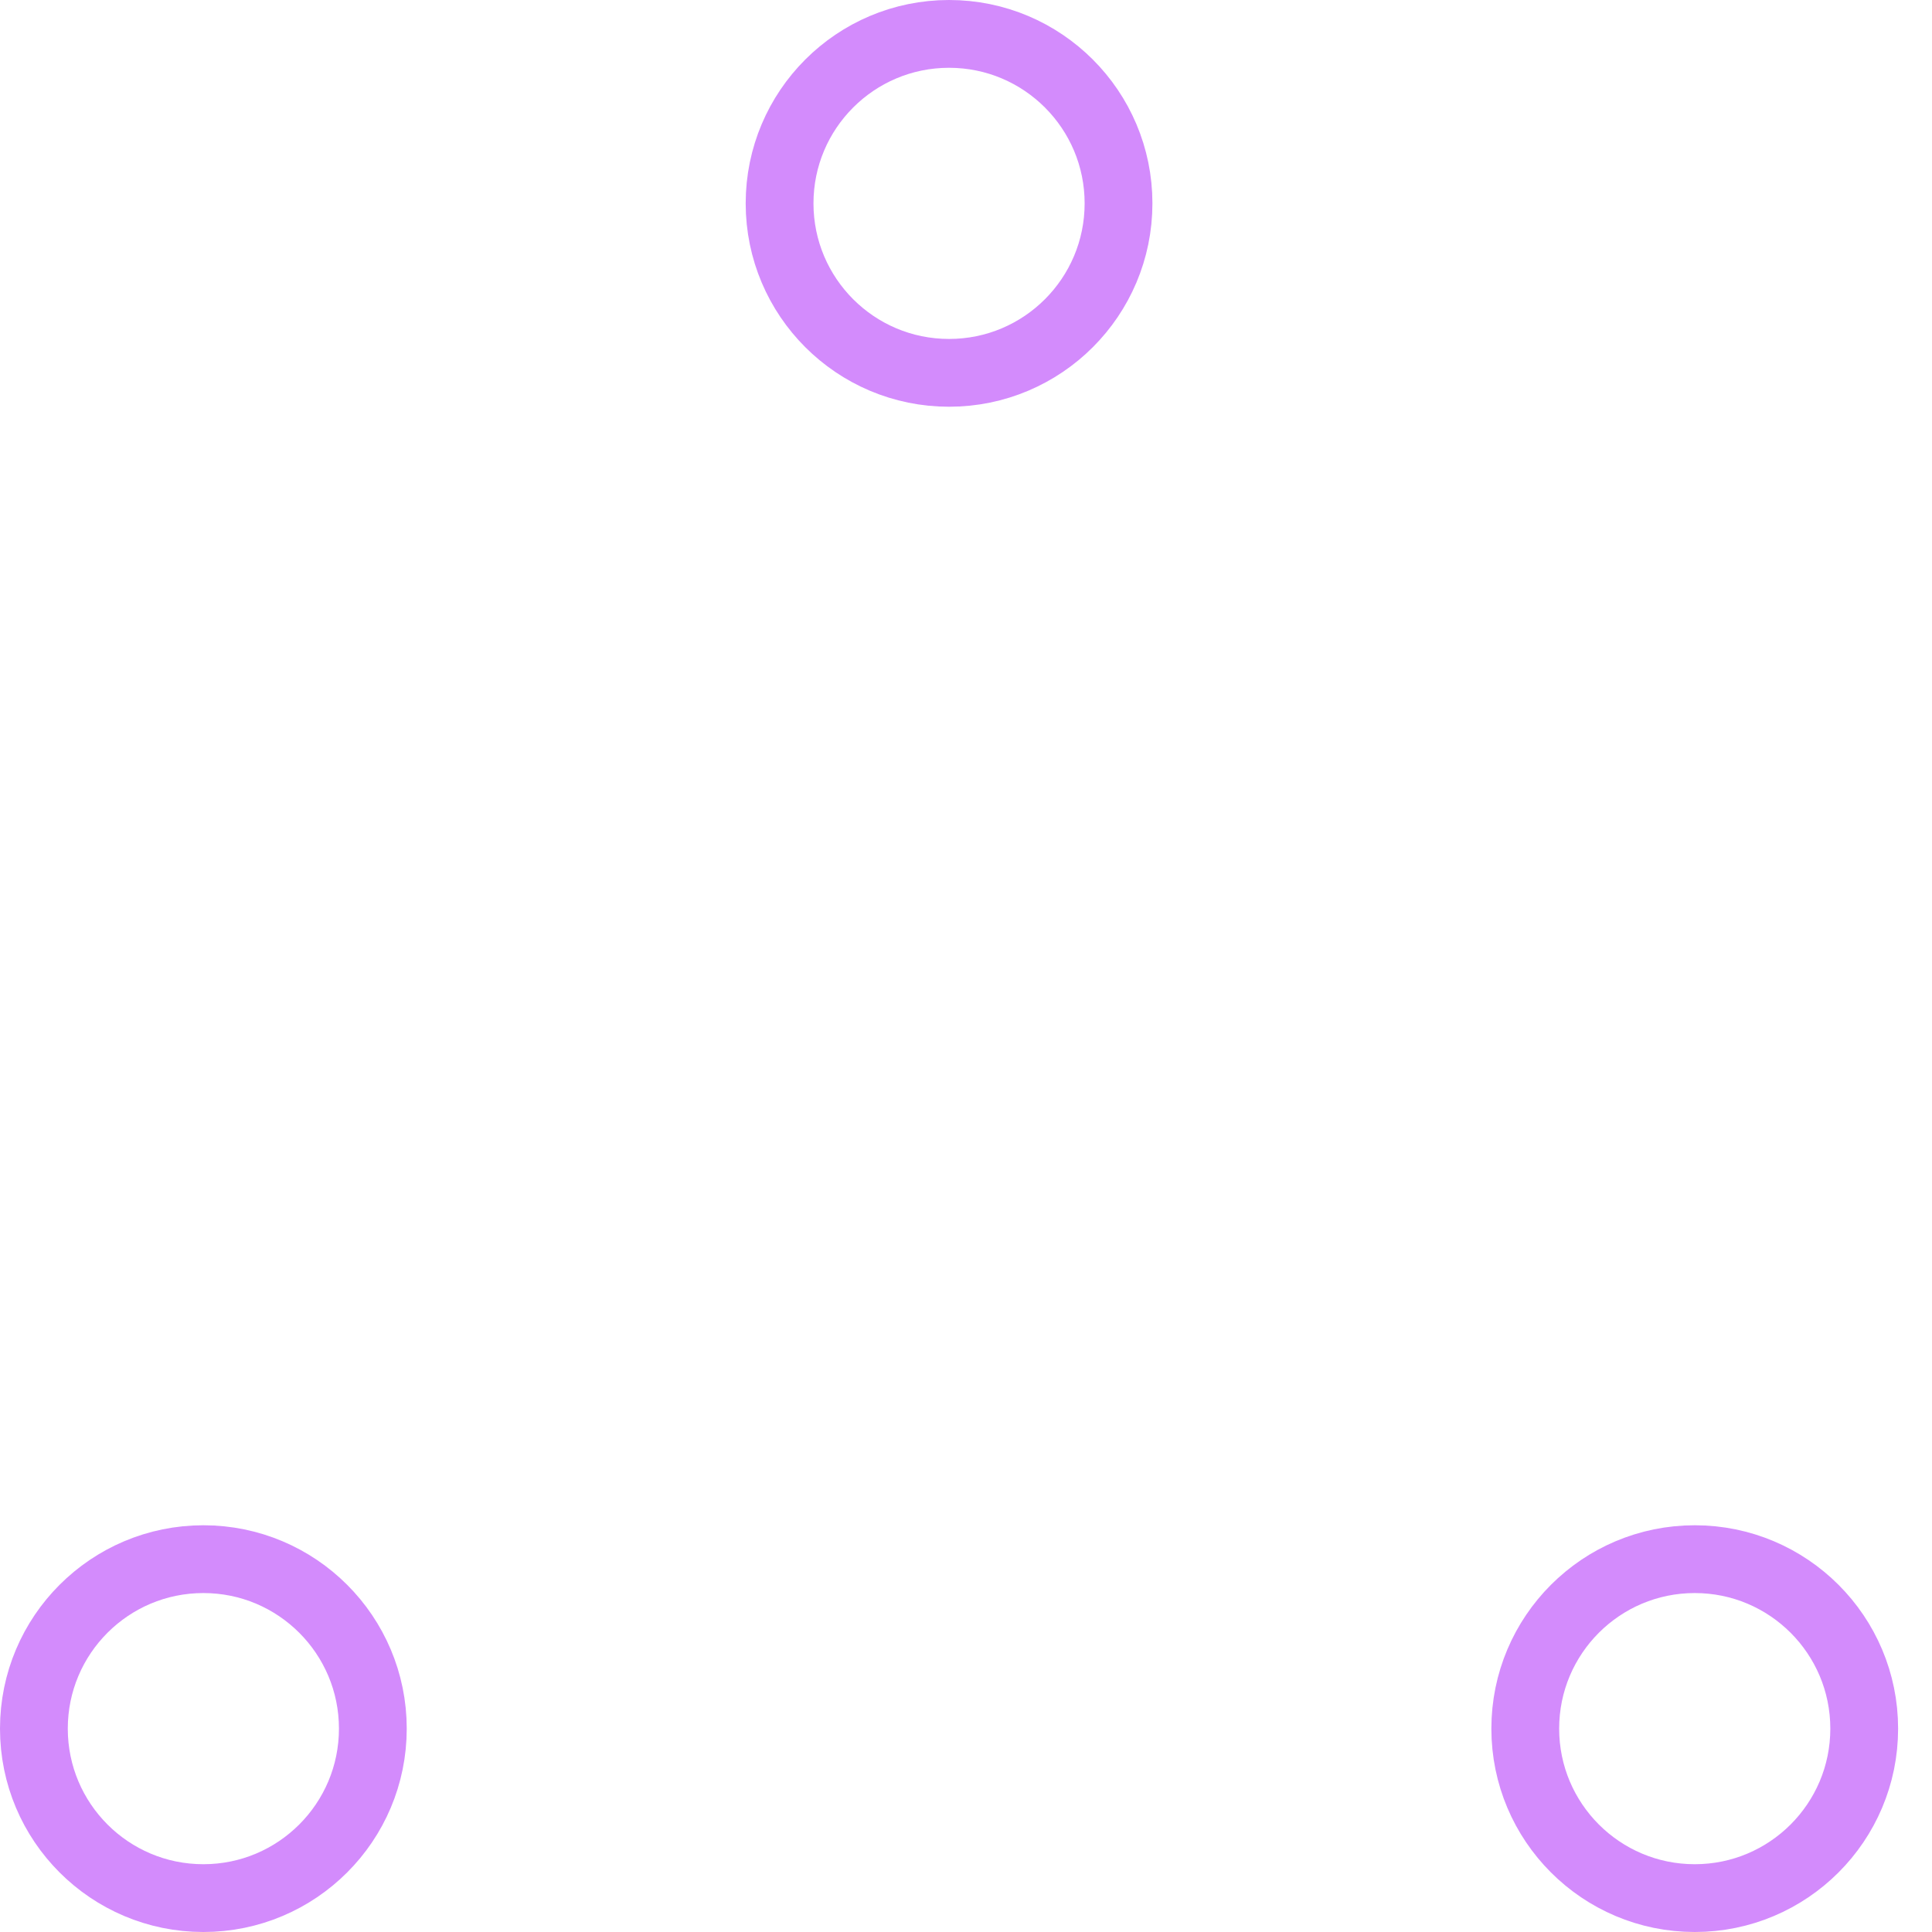
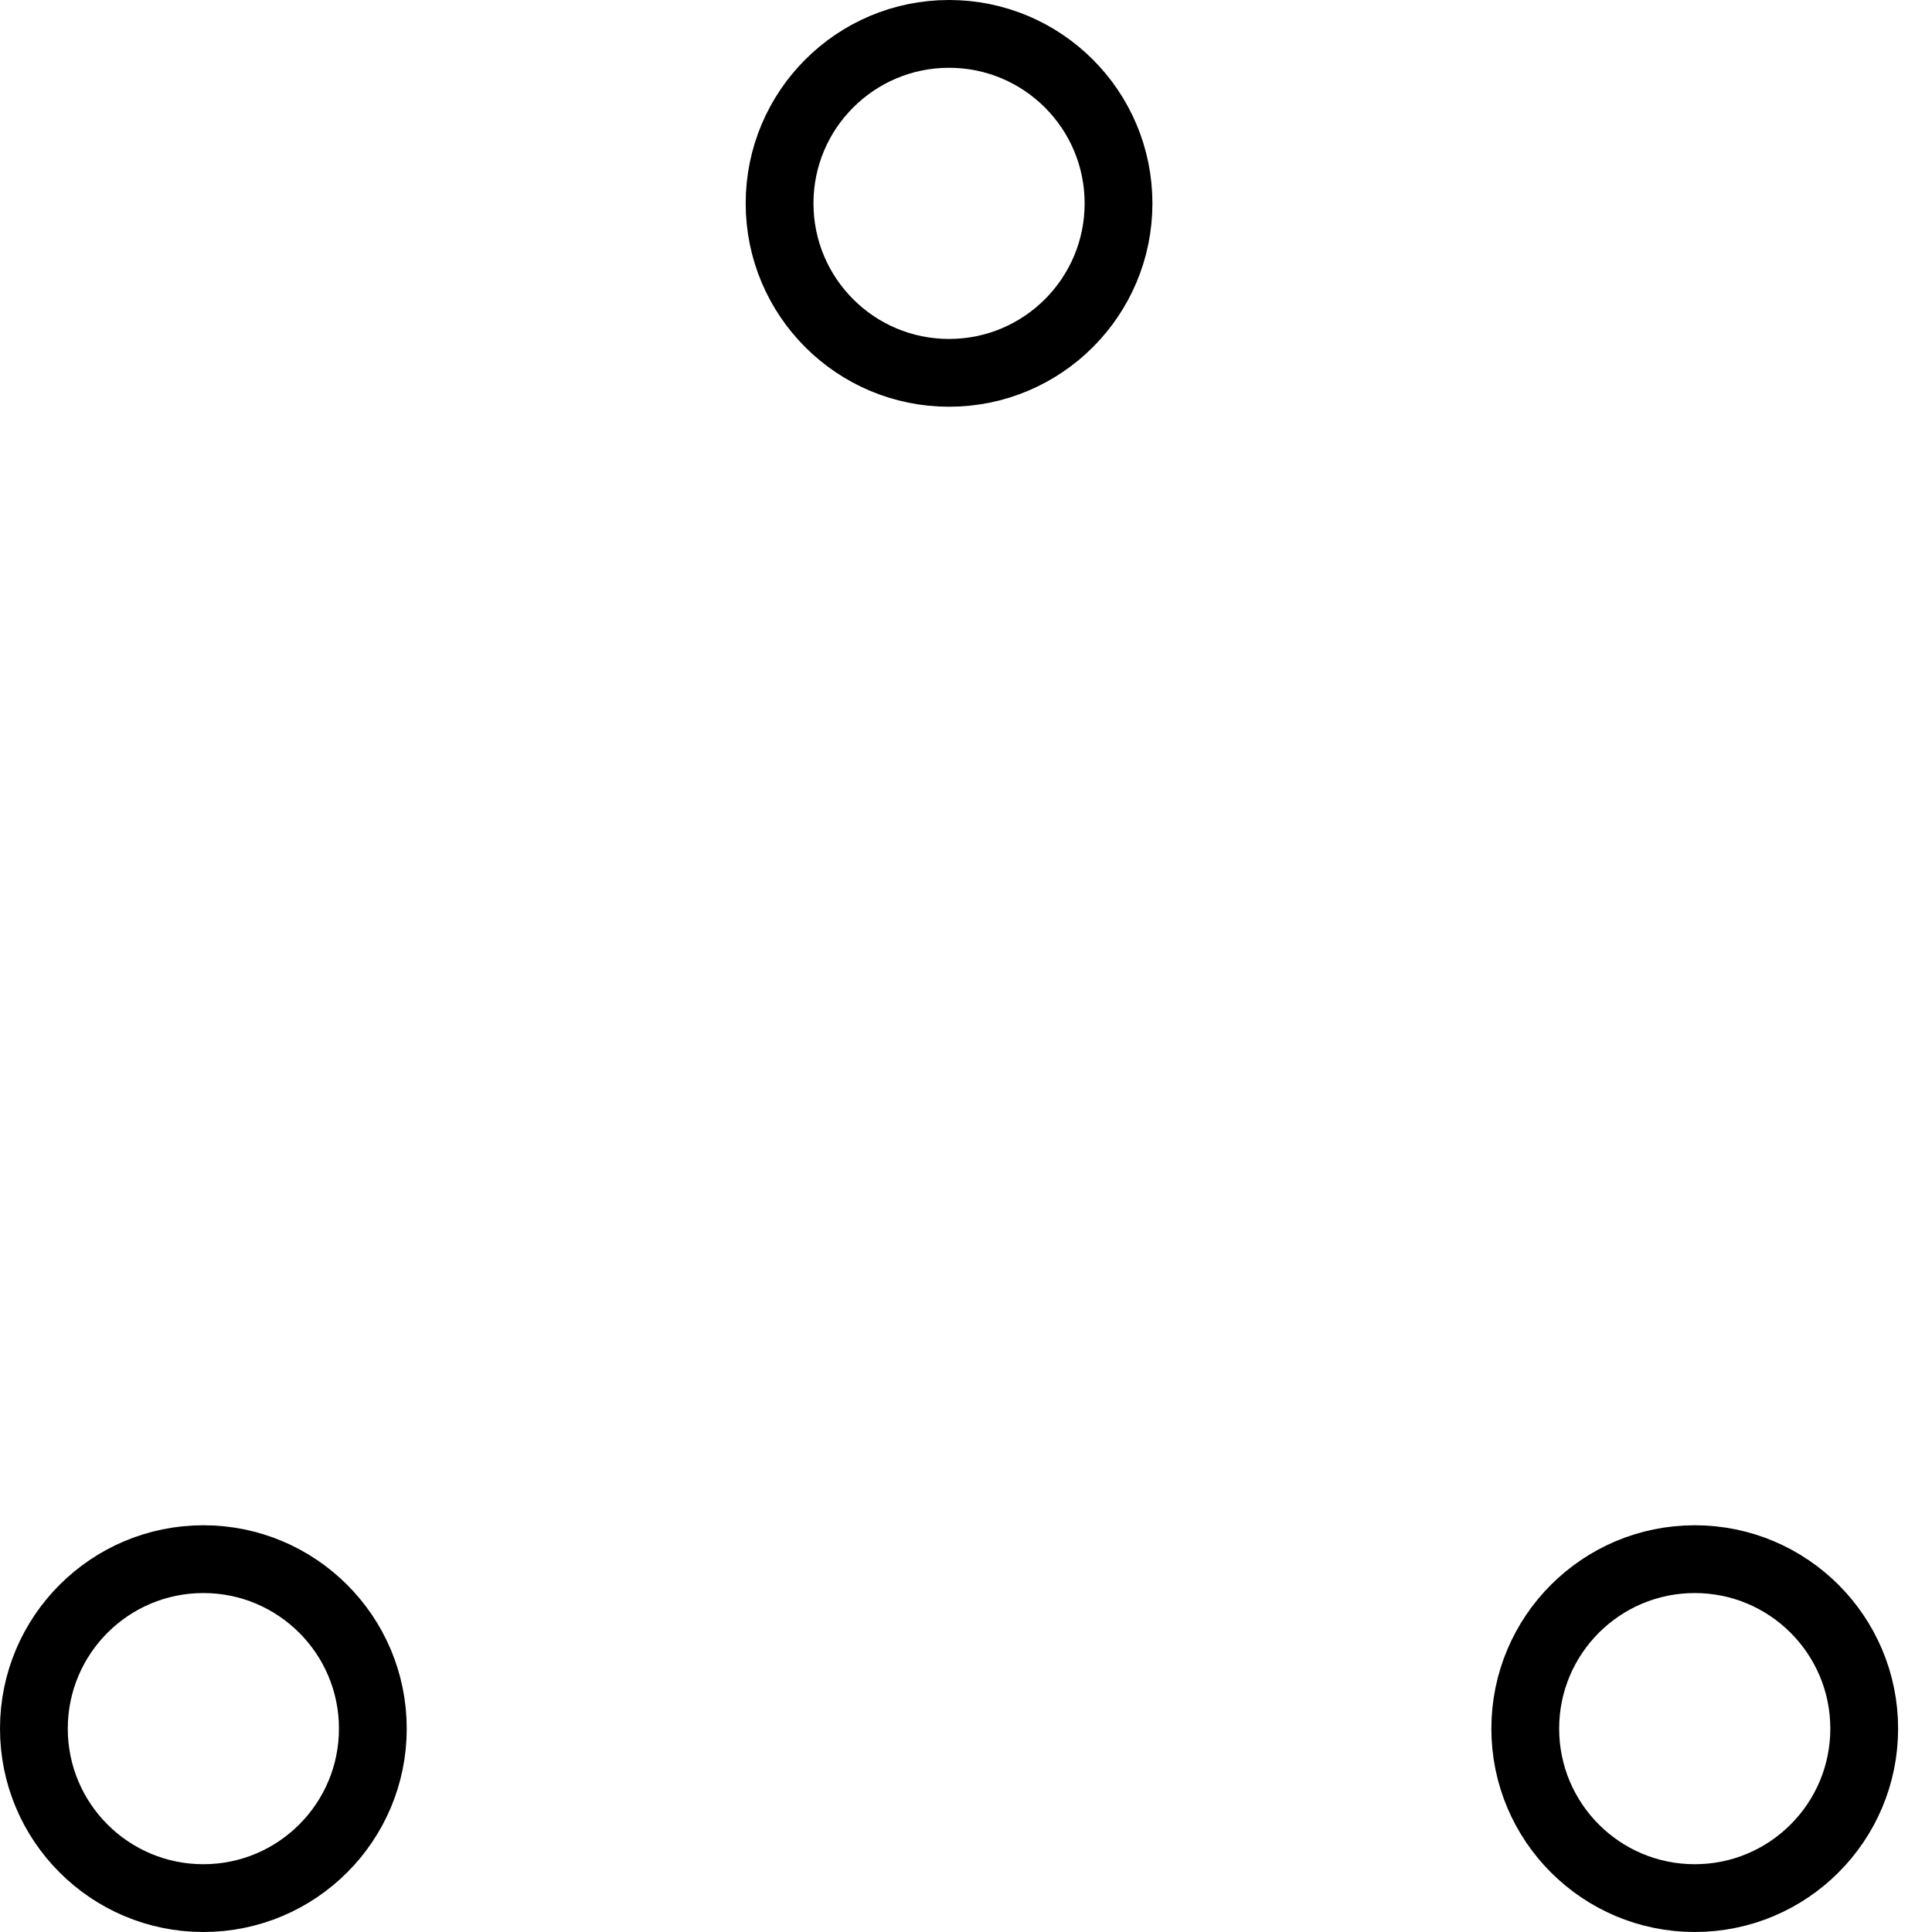
- <svg xmlns="http://www.w3.org/2000/svg" width="80" height="80" viewBox="0 0 57 57" stroke="#d38bfc">
+ <svg xmlns="http://www.w3.org/2000/svg" width="80" height="80" viewBox="0 0 57 57" stroke="#000000">
  <g fill="none" fill-rule="evenodd">
    <g transform="translate(1 1)" stroke-width="2">
      <circle cx="5" cy="50" r="5">
        <animate attributeName="cy" begin="0s" dur="2.2s" values="50;5;50;50" calcMode="linear" repeatCount="indefinite" />
        <animate attributeName="cx" begin="0s" dur="2.2s" values="5;27;49;5" calcMode="linear" repeatCount="indefinite" />
      </circle>
      <circle cx="27" cy="5" r="5">
        <animate attributeName="cy" begin="0s" dur="2.2s" from="5" to="5" values="5;50;50;5" calcMode="linear" repeatCount="indefinite" />
        <animate attributeName="cx" begin="0s" dur="2.2s" from="27" to="27" values="27;49;5;27" calcMode="linear" repeatCount="indefinite" />
      </circle>
      <circle cx="49" cy="50" r="5">
        <animate attributeName="cy" begin="0s" dur="2.2s" values="50;50;5;50" calcMode="linear" repeatCount="indefinite" />
        <animate attributeName="cx" from="49" to="49" begin="0s" dur="2.2s" values="49;5;27;49" calcMode="linear" repeatCount="indefinite" />
      </circle>
    </g>
  </g>
</svg>
